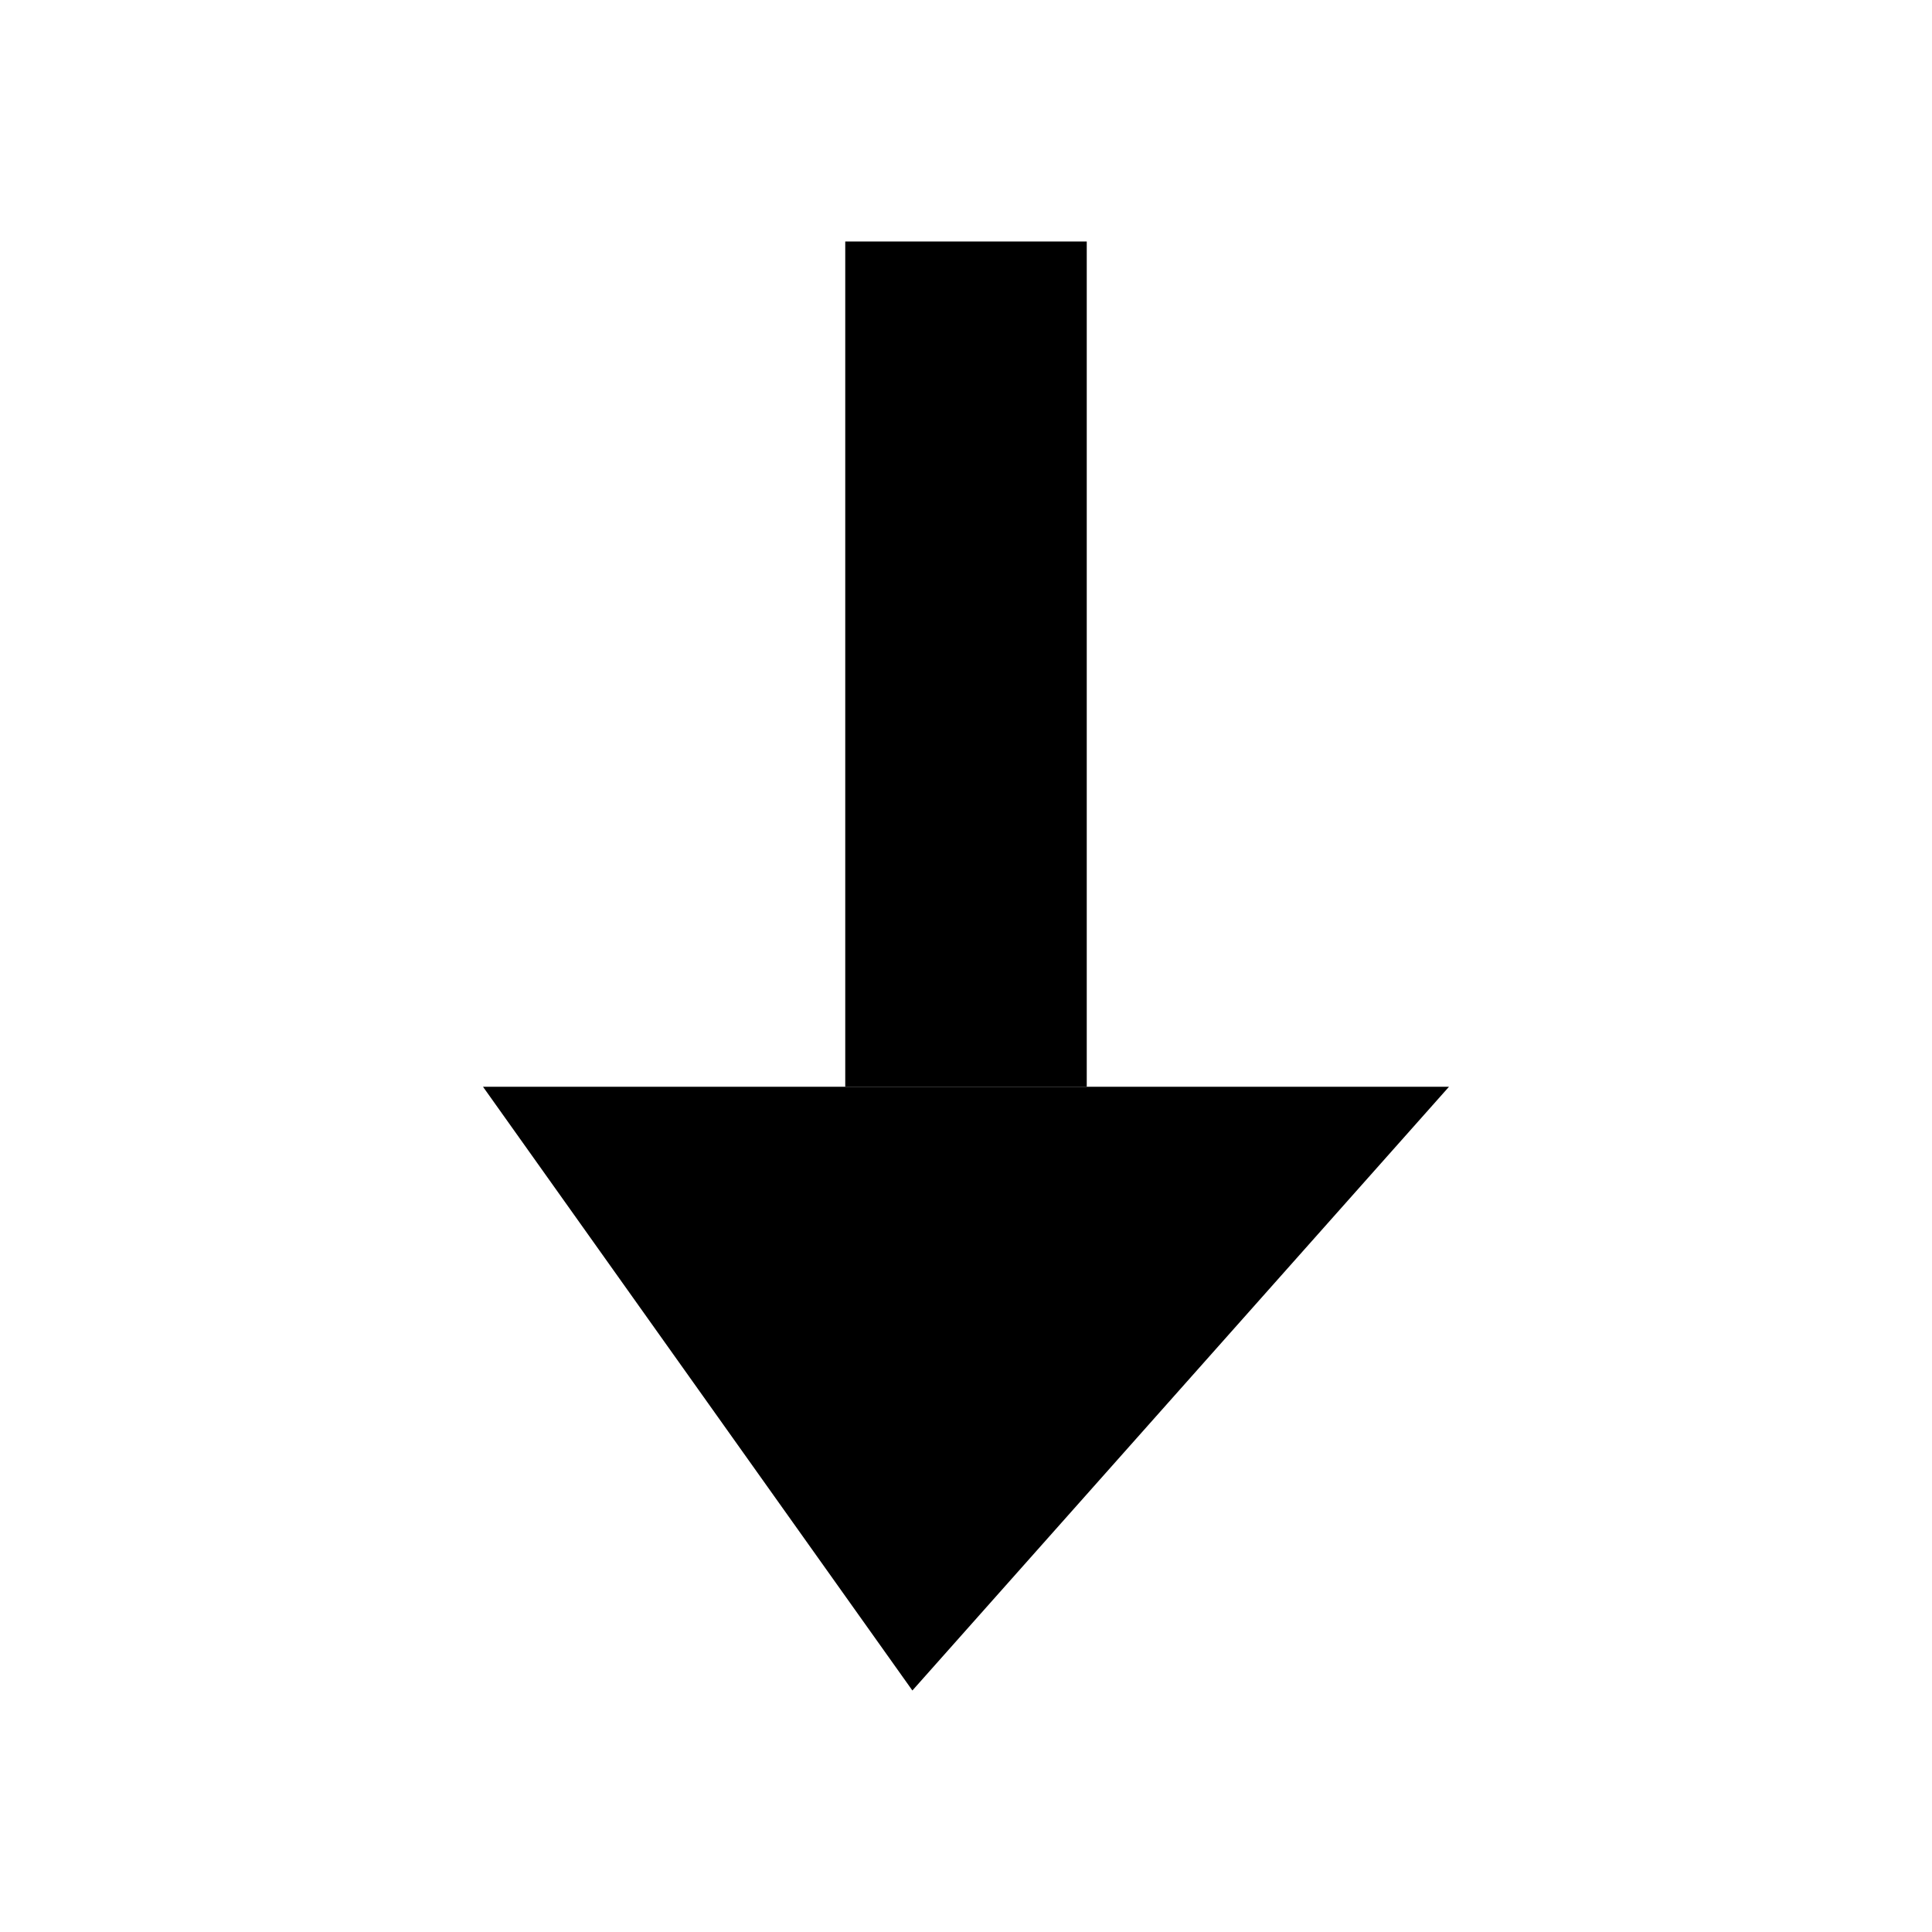
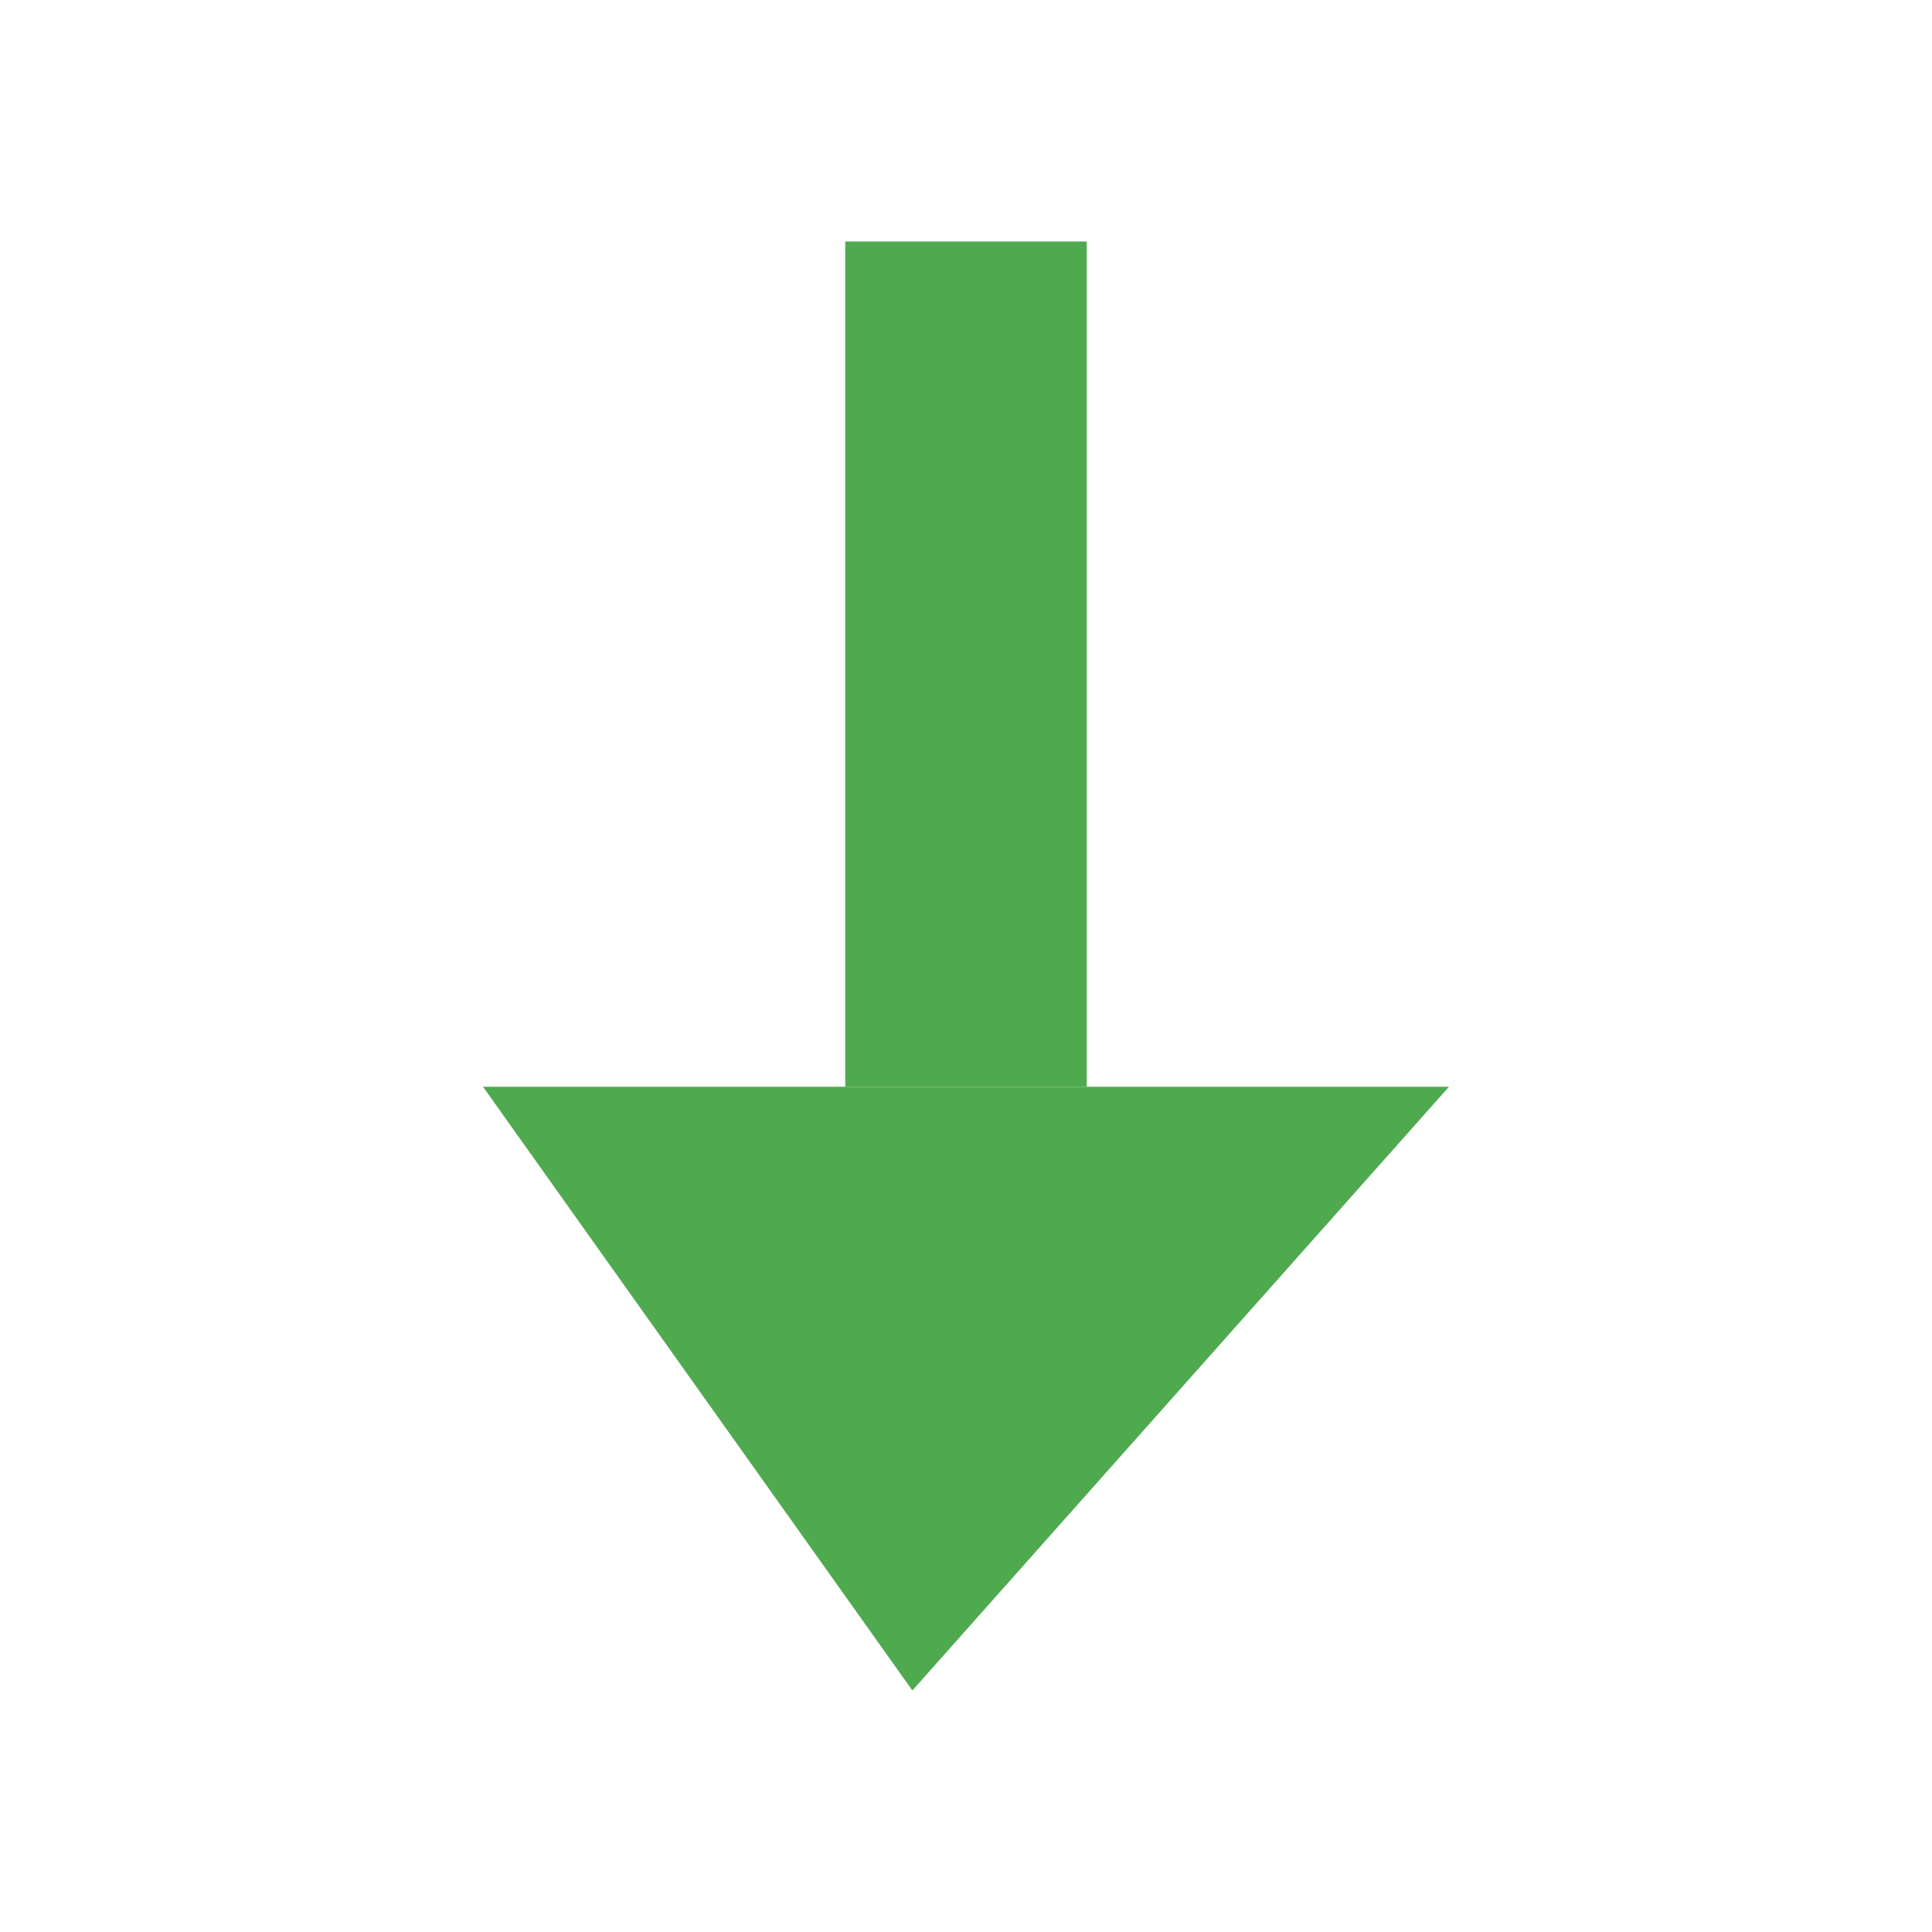
- <svg xmlns="http://www.w3.org/2000/svg" width="16px" height="16px" id="svg2160">
-   <defs id="defs2162" />
+ <svg xmlns="http://www.w3.org/2000/svg" width="16px" height="16px" id="svg2160" version="1.1">
+   <defs id="defs2162">
+     </defs>
  <g id="layer1">
-     <rect style="fill:#000000;fill-opacity:1;stroke:none;stroke-width:0.222;stroke-linecap:square;stroke-miterlimit:4;stroke-dasharray:none;stroke-dashoffset:0;stroke-opacity:1" id="rect2178" width="7" height="2" x="2" y="-9" transform="matrix(0,1,-1,0,0,0)" />
-     <path style="opacity:1;fill:#000000;fill-opacity:1;stroke:none;stroke-width:0.222;stroke-linecap:square;stroke-miterlimit:4;stroke-dasharray:none;stroke-dashoffset:0;stroke-opacity:1" d="M 4,9 L 12,9 L 7.556,14 L 4,9 z " id="path3160" />
+     <rect style="fill:#4faa4f;fill-opacity:1;stroke:none;stroke-width:0.222;stroke-linecap:square;stroke-miterlimit:4;stroke-dasharray:none;stroke-dashoffset:0;stroke-opacity:1" id="rect2178" width="7" height="2" x="2" y="-9" transform="matrix(0,1,-1,0,0,0)" />
+     <path style="opacity:1;fill:#4faa4f;fill-opacity:1;stroke:none;stroke-width:0.222;stroke-linecap:square;stroke-miterlimit:4;stroke-dasharray:none;stroke-dashoffset:0;stroke-opacity:1" d="M 4,9 L 12,9 L 7.556,14 L 4,9 z " id="path3160" />
  </g>
</svg>
